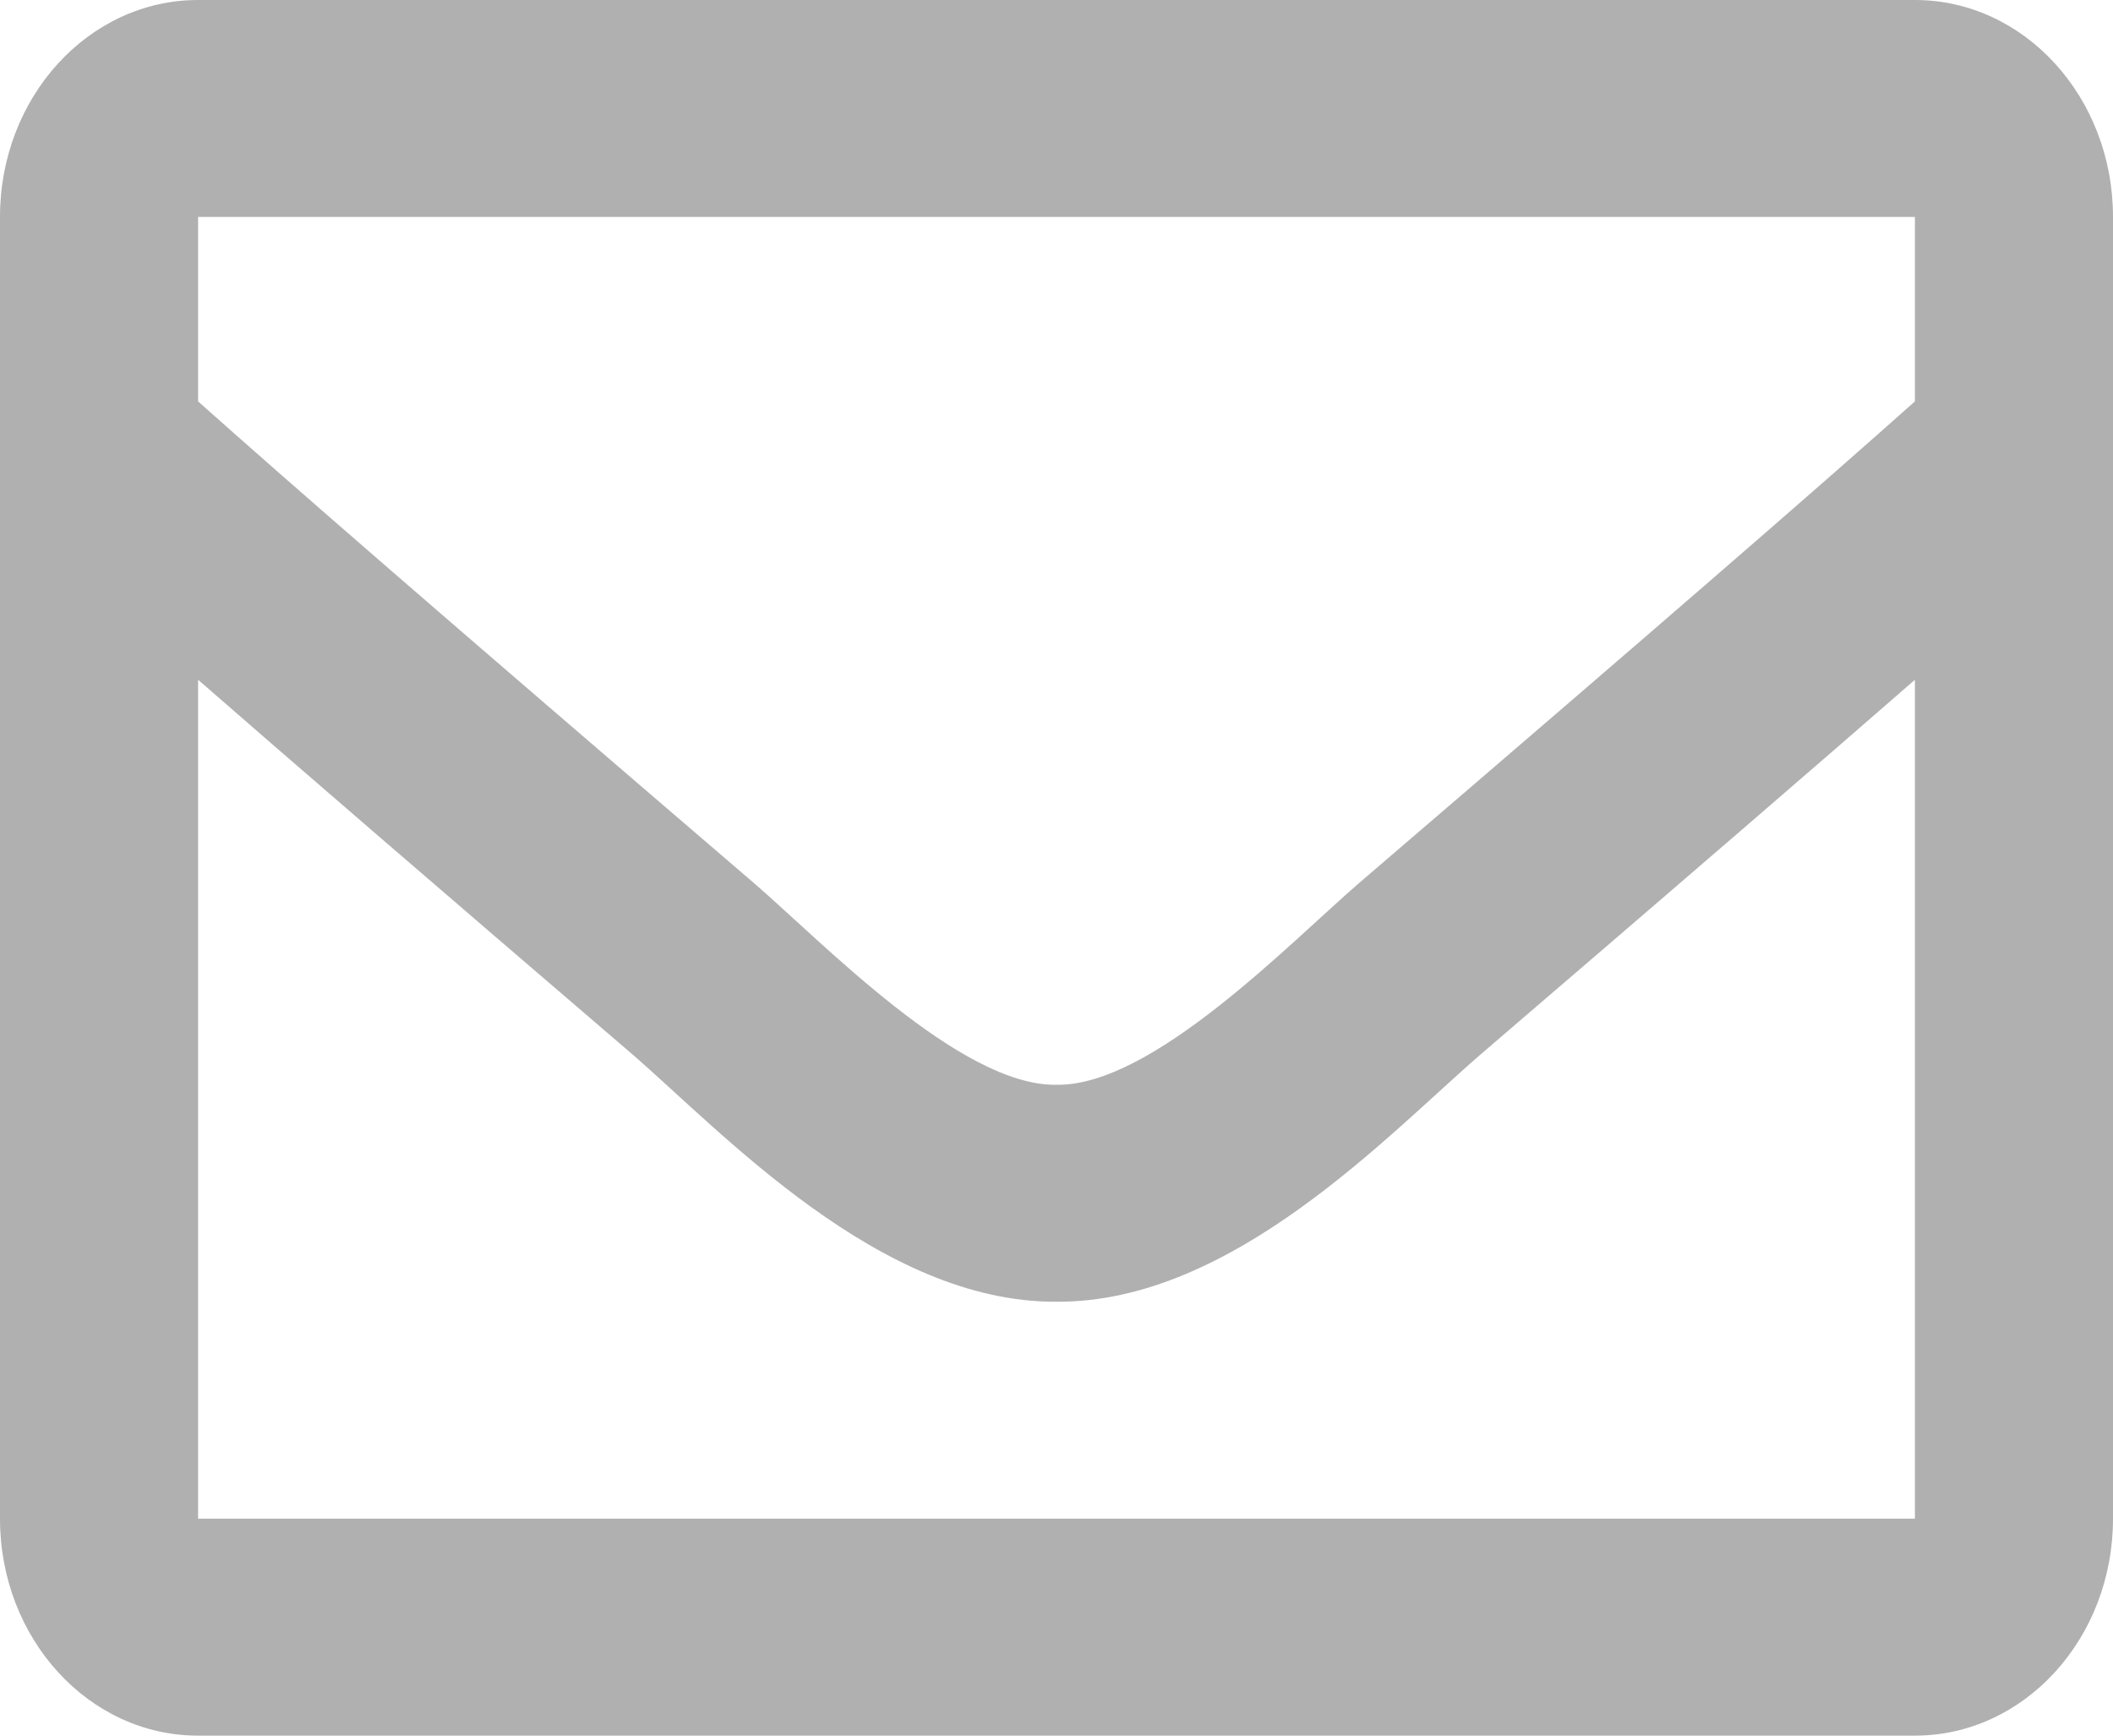
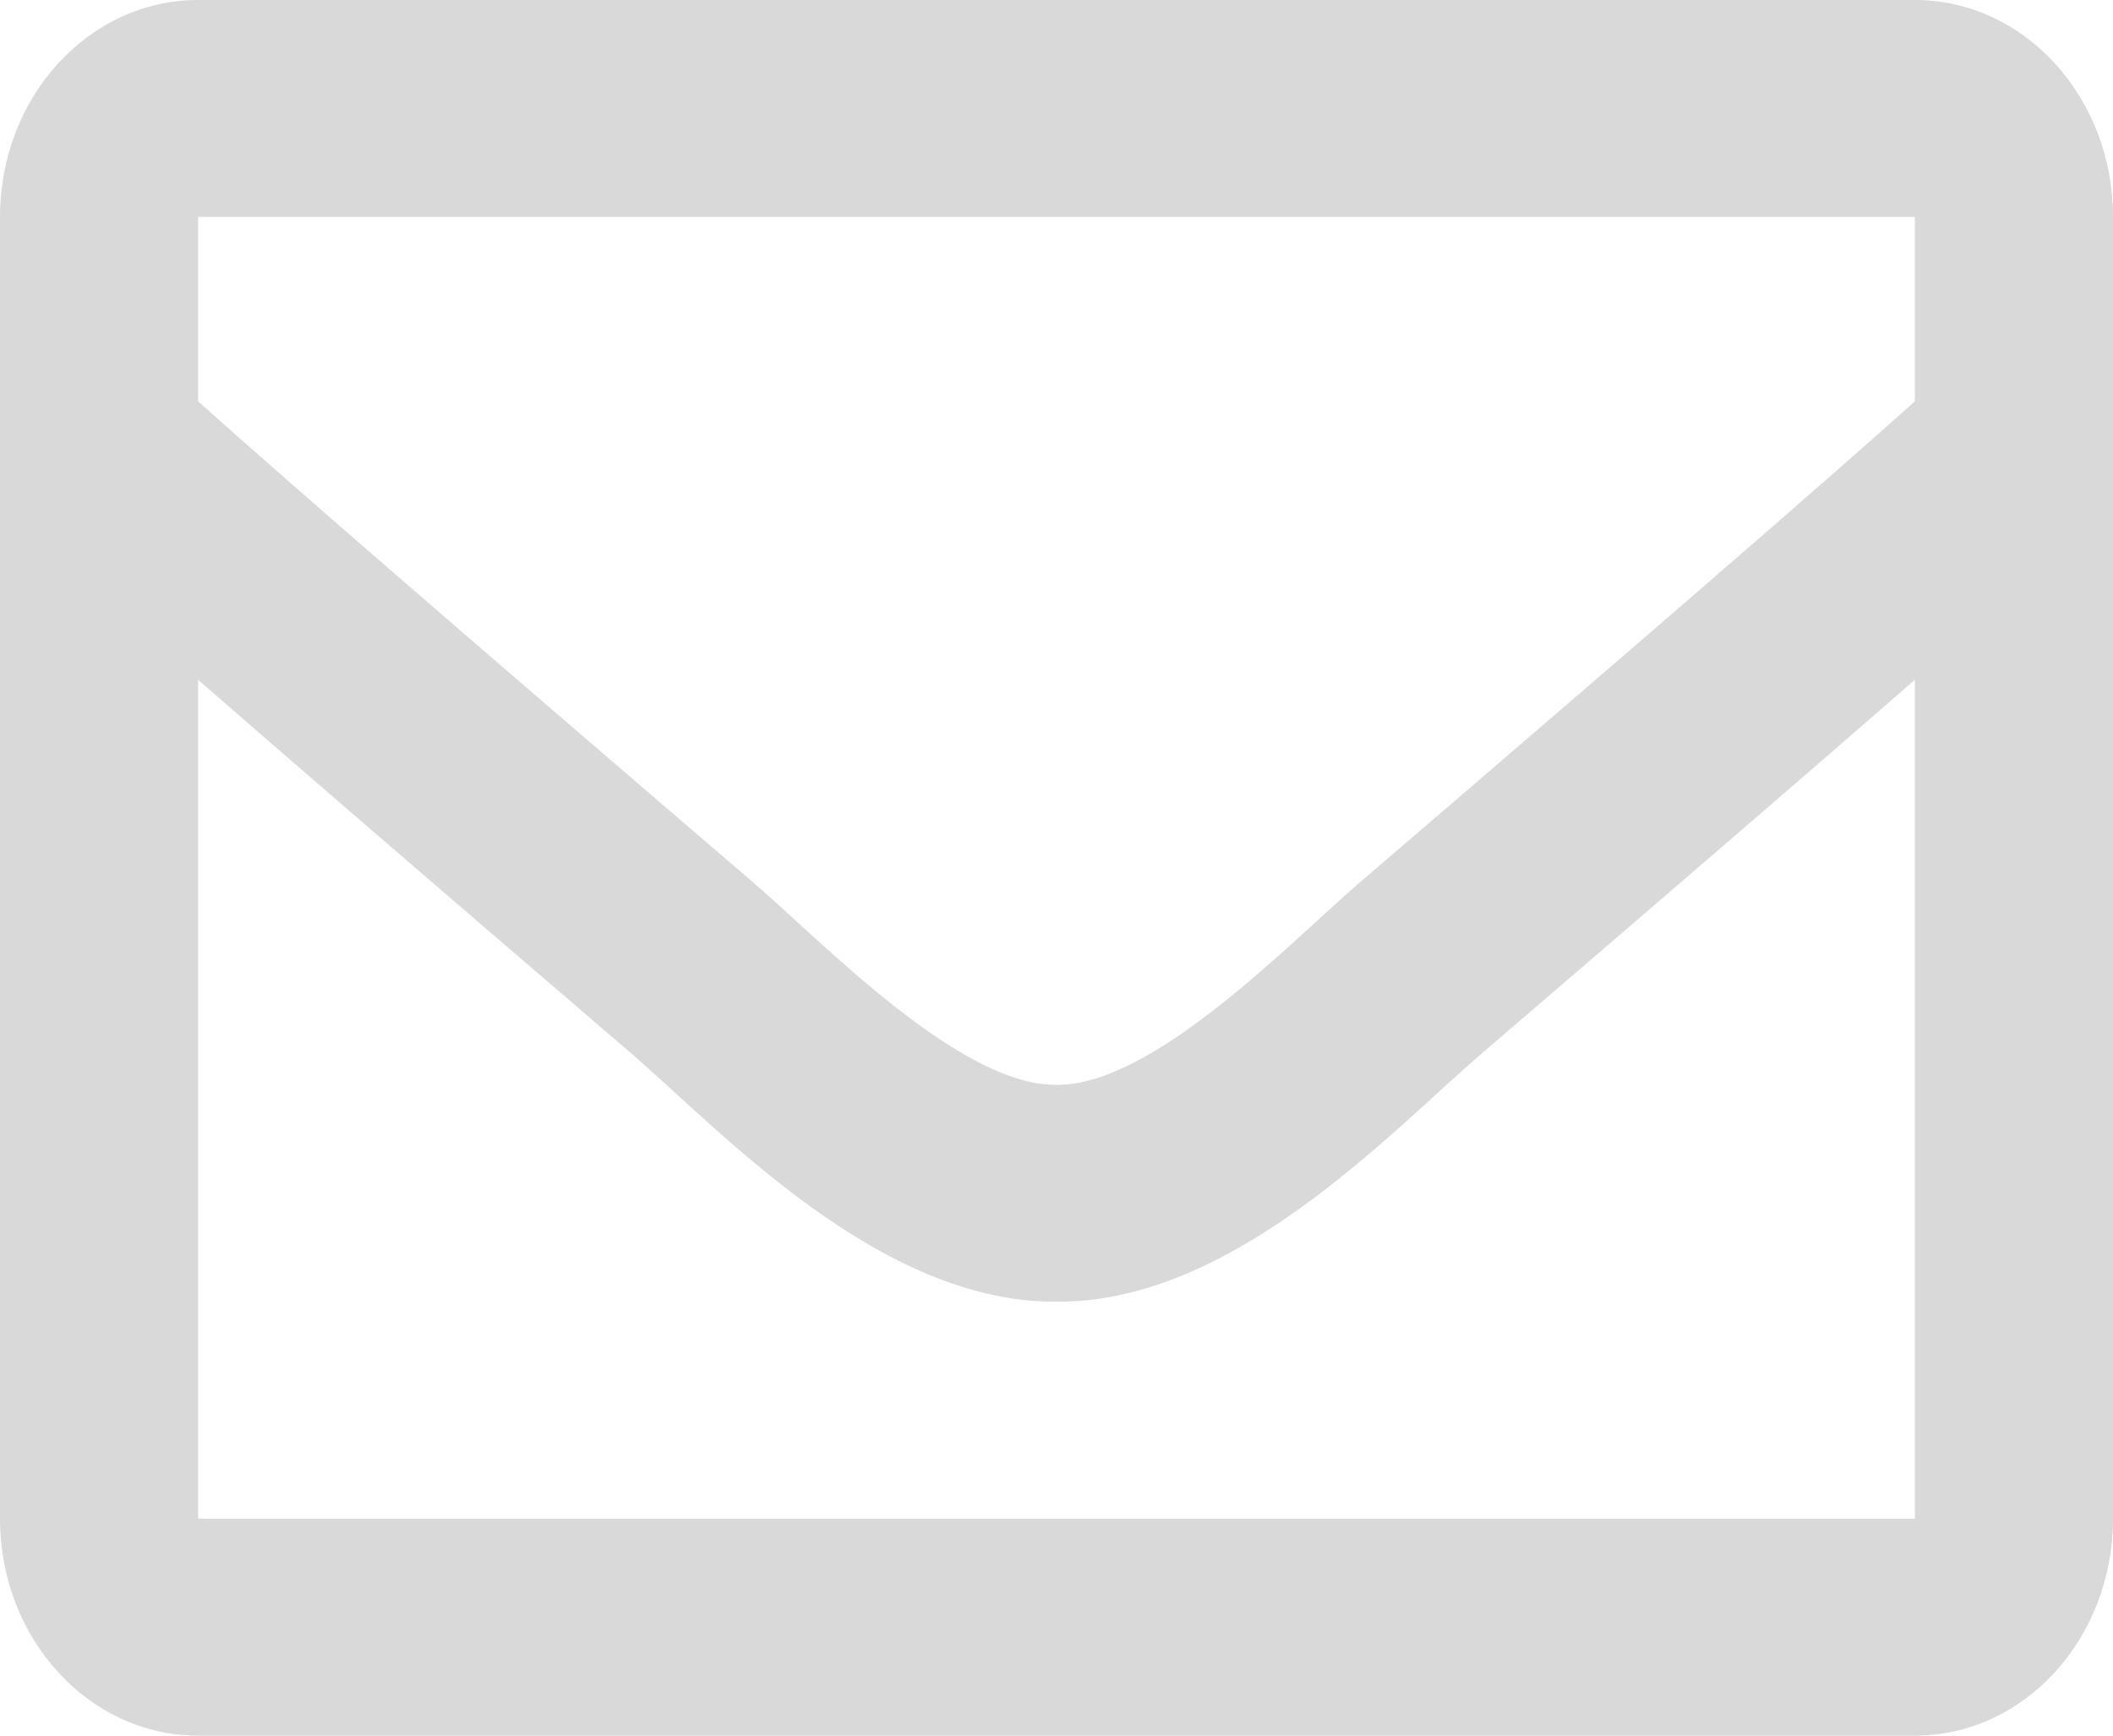
<svg xmlns="http://www.w3.org/2000/svg" width="28" height="23" viewBox="0 0 28 23" fill="none">
-   <path d="M25.375 0H2.625C1.175 0 0 1.287 0 2.875V20.125C0 21.713 1.175 23 2.625 23H25.375C26.825 23 28 21.713 28 20.125V2.875C28 1.287 26.825 0 25.375 0ZM25.375 2.875V5.319C24.149 6.413 22.194 8.113 18.015 11.697C17.094 12.491 15.269 14.397 14 14.375C12.731 14.397 10.906 12.491 9.985 11.697C5.807 8.114 3.851 6.413 2.625 5.319V2.875H25.375ZM2.625 20.125V9.008C3.878 10.101 5.655 11.635 8.364 13.958C9.559 14.989 11.652 17.264 14 17.25C16.336 17.264 18.403 15.022 19.636 13.959C22.344 11.636 24.122 10.101 25.375 9.008V20.125H2.625Z" fill="#B0B0B0" />
+   <path d="M25.375 0H2.625C1.175 0 0 1.287 0 2.875V20.125C0 21.713 1.175 23 2.625 23H25.375C26.825 23 28 21.713 28 20.125V2.875C28 1.287 26.825 0 25.375 0ZM25.375 2.875V5.319C24.149 6.413 22.194 8.113 18.015 11.697C17.094 12.491 15.269 14.397 14 14.375C12.731 14.397 10.906 12.491 9.985 11.697C5.807 8.114 3.851 6.413 2.625 5.319V2.875H25.375ZM2.625 20.125V9.008C3.878 10.101 5.655 11.635 8.364 13.958C9.559 14.989 11.652 17.264 14 17.25C16.336 17.264 18.403 15.022 19.636 13.959C22.344 11.636 24.122 10.101 25.375 9.008V20.125H2.625Z" fill="#D9D9D9" />
</svg>
